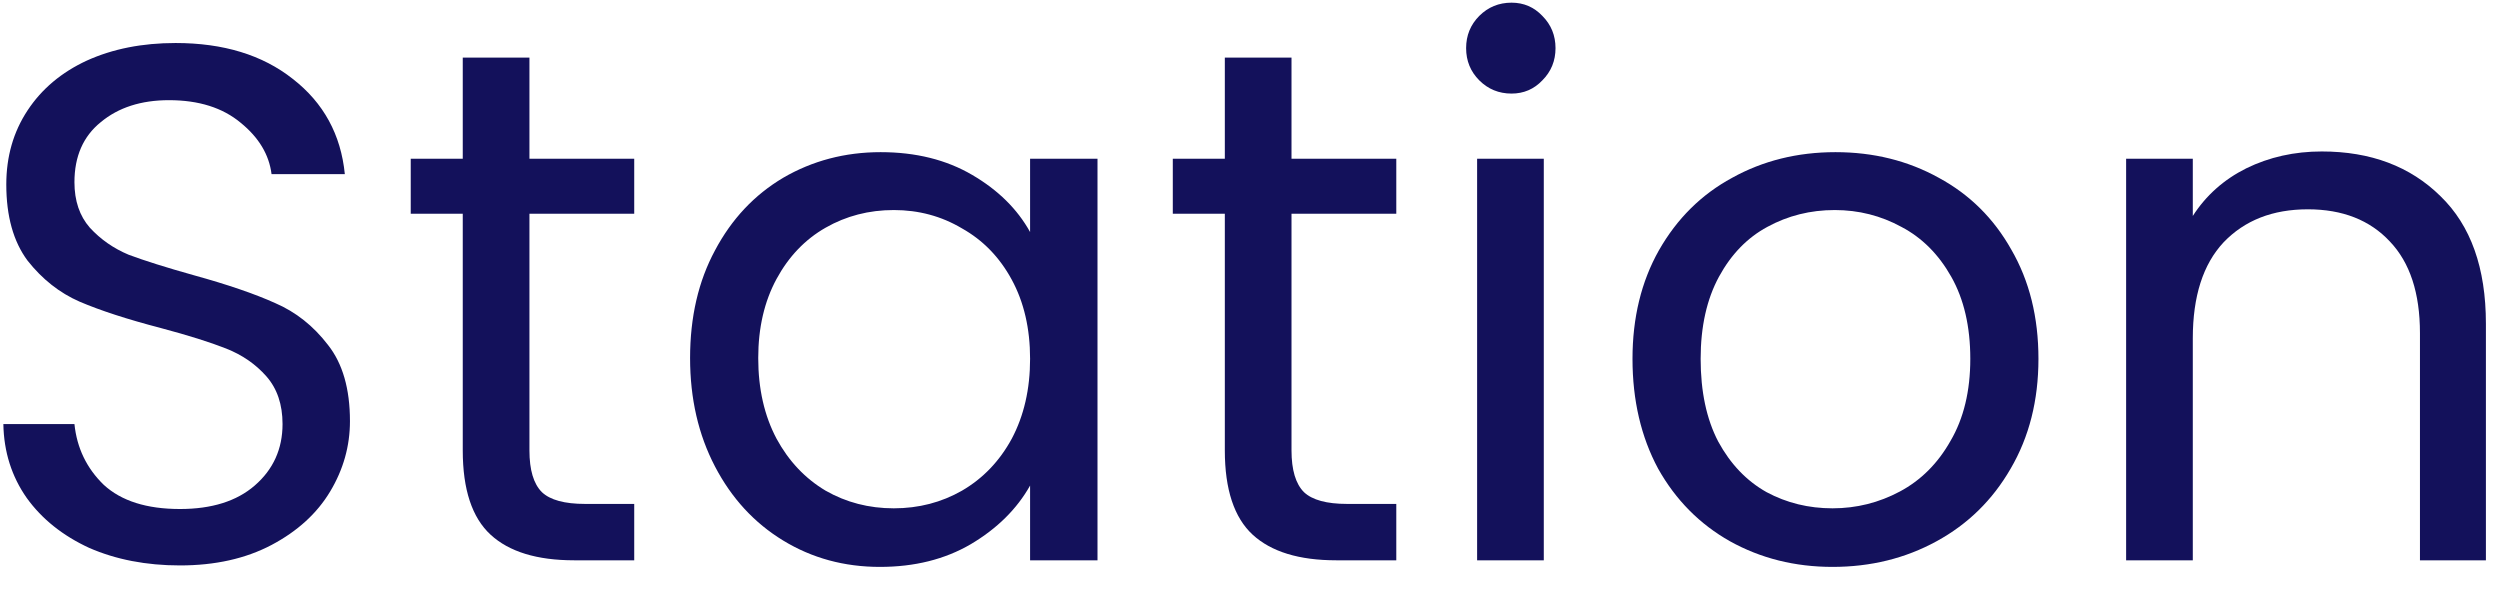
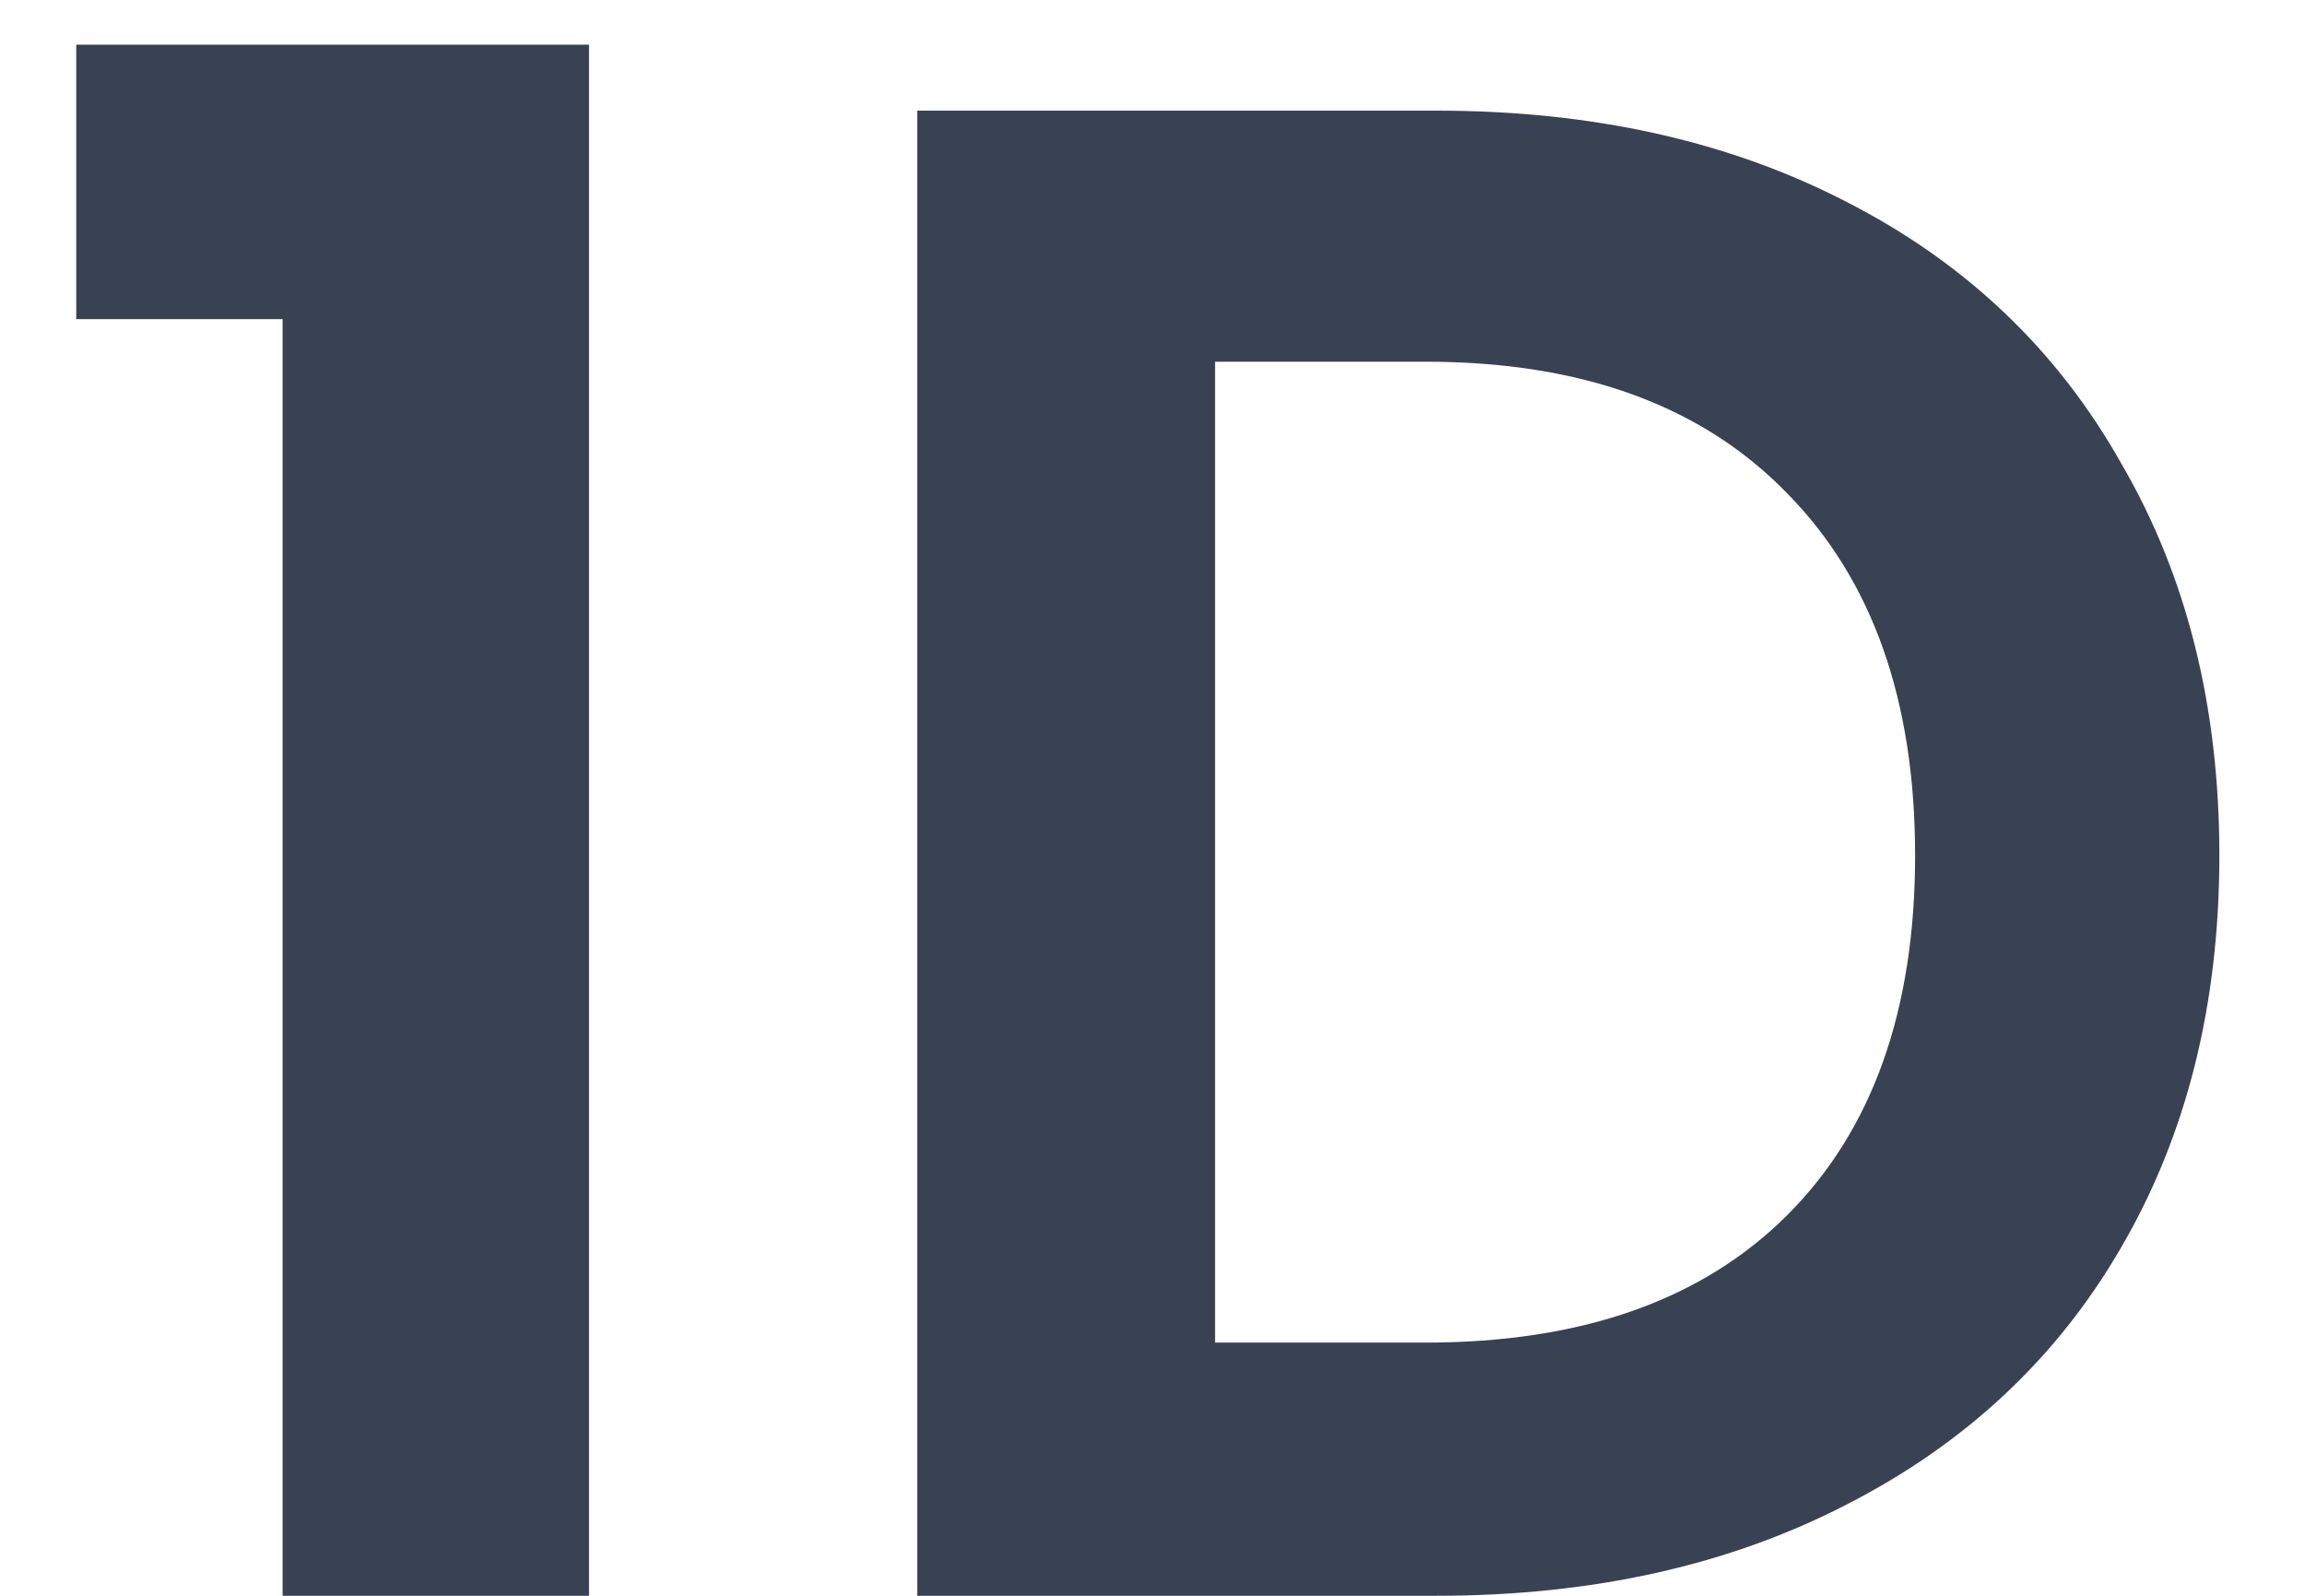
- <svg xmlns="http://www.w3.org/2000/svg" width="58" height="14" viewBox="0 0 58 14" fill="none">
-   <path d="M4.175 13.118C3.393 13.118 2.69 12.982 2.067 12.71C1.455 12.427 0.973 12.042 0.622 11.555C0.271 11.056 0.089 10.483 0.078 9.838H1.727C1.784 10.393 2.01 10.863 2.407 11.248C2.815 11.623 3.404 11.809 4.175 11.809C4.912 11.809 5.49 11.628 5.909 11.265C6.34 10.892 6.555 10.415 6.555 9.838C6.555 9.384 6.43 9.016 6.181 8.732C5.932 8.449 5.62 8.234 5.246 8.086C4.872 7.939 4.368 7.78 3.733 7.611C2.951 7.407 2.322 7.202 1.846 6.998C1.381 6.795 0.979 6.477 0.639 6.046C0.31 5.604 0.146 5.015 0.146 4.279C0.146 3.632 0.31 3.06 0.639 2.562C0.968 2.063 1.427 1.677 2.016 1.405C2.617 1.133 3.302 0.998 4.073 0.998C5.184 0.998 6.09 1.275 6.793 1.831C7.507 2.386 7.909 3.123 8 4.04H6.3C6.243 3.587 6.005 3.191 5.586 2.85C5.167 2.499 4.611 2.324 3.92 2.324C3.274 2.324 2.747 2.494 2.339 2.833C1.931 3.162 1.727 3.627 1.727 4.228C1.727 4.658 1.846 5.01 2.084 5.282C2.333 5.553 2.634 5.763 2.985 5.91C3.348 6.046 3.852 6.205 4.498 6.386C5.28 6.602 5.909 6.817 6.385 7.032C6.861 7.237 7.269 7.559 7.609 8.002C7.949 8.432 8.119 9.021 8.119 9.77C8.119 10.348 7.966 10.892 7.66 11.402C7.354 11.912 6.901 12.325 6.3 12.643C5.699 12.96 4.991 13.118 4.175 13.118Z" fill="#13115B" />
-   <path d="M12.283 4.958V10.45C12.283 10.903 12.379 11.226 12.572 11.418C12.764 11.6 13.099 11.691 13.575 11.691H14.714V12.999H13.32C12.458 12.999 11.812 12.801 11.382 12.405C10.951 12.008 10.736 11.356 10.736 10.45V4.958H9.529V3.683H10.736V1.337H12.283V3.683H14.714V4.958H12.283Z" fill="#13115B" />
-   <path d="M16.01 8.307C16.01 7.356 16.203 6.522 16.588 5.809C16.973 5.083 17.5 4.522 18.169 4.125C18.849 3.729 19.603 3.53 20.43 3.53C21.246 3.53 21.954 3.706 22.555 4.058C23.156 4.409 23.603 4.851 23.898 5.383V3.683H25.462V12.999H23.898V11.265C23.592 11.809 23.133 12.263 22.521 12.626C21.92 12.977 21.218 13.152 20.413 13.152C19.586 13.152 18.838 12.948 18.169 12.54C17.5 12.133 16.973 11.56 16.588 10.823C16.203 10.087 16.01 9.248 16.01 8.307ZM23.898 8.325C23.898 7.622 23.756 7.01 23.473 6.489C23.19 5.967 22.804 5.571 22.317 5.298C21.841 5.015 21.314 4.873 20.736 4.873C20.158 4.873 19.631 5.01 19.155 5.282C18.679 5.553 18.299 5.95 18.016 6.471C17.733 6.993 17.591 7.605 17.591 8.307C17.591 9.021 17.733 9.645 18.016 10.178C18.299 10.699 18.679 11.101 19.155 11.384C19.631 11.656 20.158 11.793 20.736 11.793C21.314 11.793 21.841 11.656 22.317 11.384C22.804 11.101 23.19 10.699 23.473 10.178C23.756 9.645 23.898 9.027 23.898 8.325Z" fill="#13115B" />
-   <path d="M29.963 4.958V10.45C29.963 10.903 30.06 11.226 30.252 11.418C30.445 11.6 30.779 11.691 31.255 11.691H32.394V12.999H31C30.139 12.999 29.493 12.801 29.062 12.405C28.632 12.008 28.416 11.356 28.416 10.45V4.958H27.209V3.683H28.416V1.337H29.963V3.683H32.394V4.958H29.963Z" fill="#13115B" />
-   <path d="M35.068 2.171C34.773 2.171 34.524 2.068 34.32 1.865C34.116 1.661 34.014 1.411 34.014 1.117C34.014 0.822 34.116 0.573 34.32 0.368C34.524 0.165 34.773 0.062 35.068 0.062C35.351 0.062 35.589 0.165 35.782 0.368C35.986 0.573 36.088 0.822 36.088 1.117C36.088 1.411 35.986 1.661 35.782 1.865C35.589 2.068 35.351 2.171 35.068 2.171ZM35.816 3.683V12.999H34.269V3.683H35.816Z" fill="#13115B" />
-   <path d="M42.515 13.152C41.643 13.152 40.849 12.954 40.135 12.557C39.433 12.161 38.877 11.6 38.469 10.874C38.073 10.138 37.874 9.288 37.874 8.325C37.874 7.372 38.078 6.534 38.486 5.809C38.906 5.072 39.472 4.511 40.186 4.125C40.9 3.729 41.699 3.53 42.583 3.53C43.467 3.53 44.266 3.729 44.98 4.125C45.694 4.511 46.255 5.066 46.663 5.792C47.083 6.517 47.292 7.361 47.292 8.325C47.292 9.288 47.077 10.138 46.646 10.874C46.227 11.6 45.655 12.161 44.929 12.557C44.204 12.954 43.399 13.152 42.515 13.152ZM42.515 11.793C43.071 11.793 43.592 11.662 44.079 11.402C44.567 11.141 44.958 10.75 45.252 10.229C45.558 9.707 45.711 9.072 45.711 8.325C45.711 7.577 45.564 6.942 45.269 6.42C44.975 5.899 44.589 5.514 44.113 5.264C43.637 5.004 43.122 4.873 42.566 4.873C42 4.873 41.478 5.004 41.002 5.264C40.538 5.514 40.164 5.899 39.88 6.42C39.597 6.942 39.455 7.577 39.455 8.325C39.455 9.084 39.591 9.724 39.863 10.245C40.147 10.767 40.521 11.158 40.985 11.418C41.45 11.668 41.96 11.793 42.515 11.793Z" fill="#13115B" />
-   <path d="M53.865 3.514C54.999 3.514 55.917 3.859 56.619 4.551C57.322 5.231 57.673 6.216 57.673 7.508V12.999H56.143V7.729C56.143 6.8 55.911 6.092 55.446 5.604C54.982 5.106 54.347 4.856 53.542 4.856C52.726 4.856 52.075 5.112 51.587 5.622C51.111 6.131 50.873 6.874 50.873 7.848V12.999H49.326V3.683H50.873V5.01C51.179 4.534 51.593 4.165 52.114 3.905C52.647 3.644 53.231 3.514 53.865 3.514Z" fill="#13115B" />
+ <svg xmlns="http://www.w3.org/2000/svg" width="13" height="9" viewBox="0 0 13 9" fill="none">
+   <path d="M0.43 1.8V0.252H3.322V9H1.594V1.8H0.43Z" fill="#394253" />
+   <path d="M8.101 0.624C8.981 0.624 9.753 0.796 10.417 1.14C11.089 1.484 11.605 1.976 11.965 2.616C12.333 3.248 12.517 3.984 12.517 4.824C12.517 5.664 12.333 6.4 11.965 7.032C11.605 7.656 11.089 8.14 10.417 8.484C9.753 8.828 8.981 9 8.101 9H5.173V0.624H8.101ZM8.041 7.572C8.921 7.572 9.601 7.332 10.081 6.852C10.561 6.372 10.801 5.696 10.801 4.824C10.801 3.952 10.561 3.272 10.081 2.784C9.601 2.288 8.921 2.04 8.041 2.04H6.853V7.572H8.041Z" fill="#394253" />
</svg>
